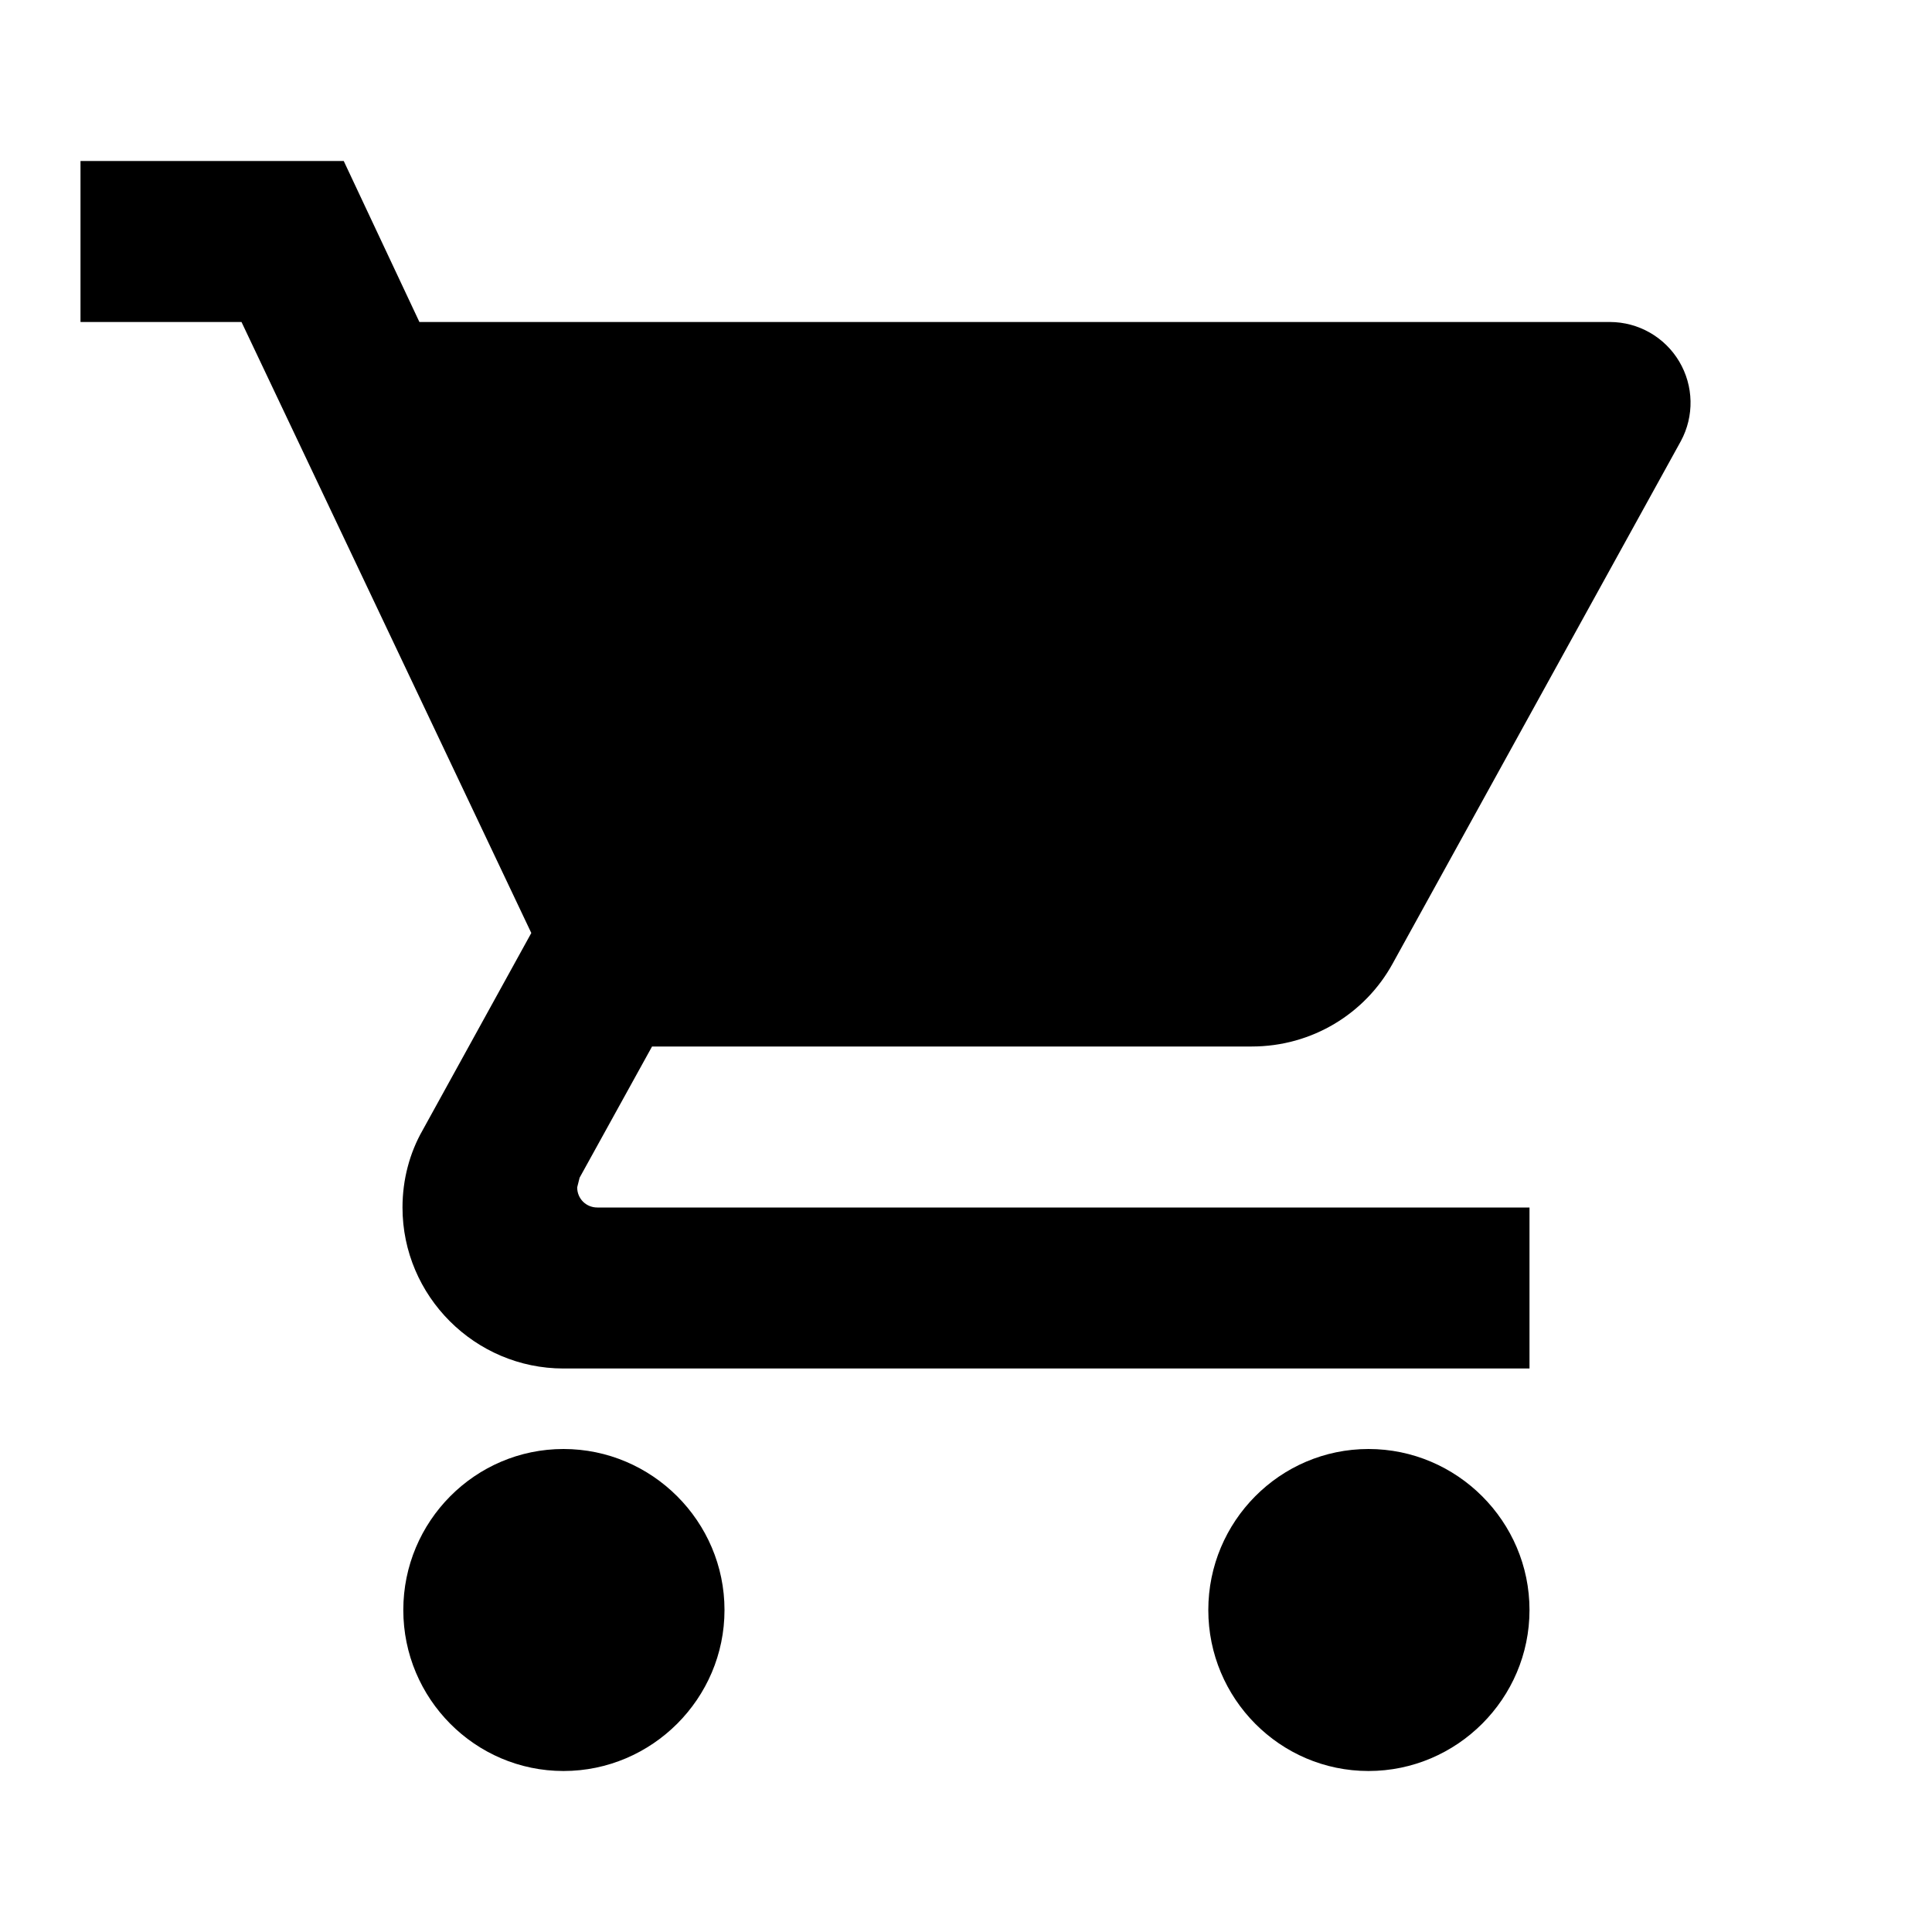
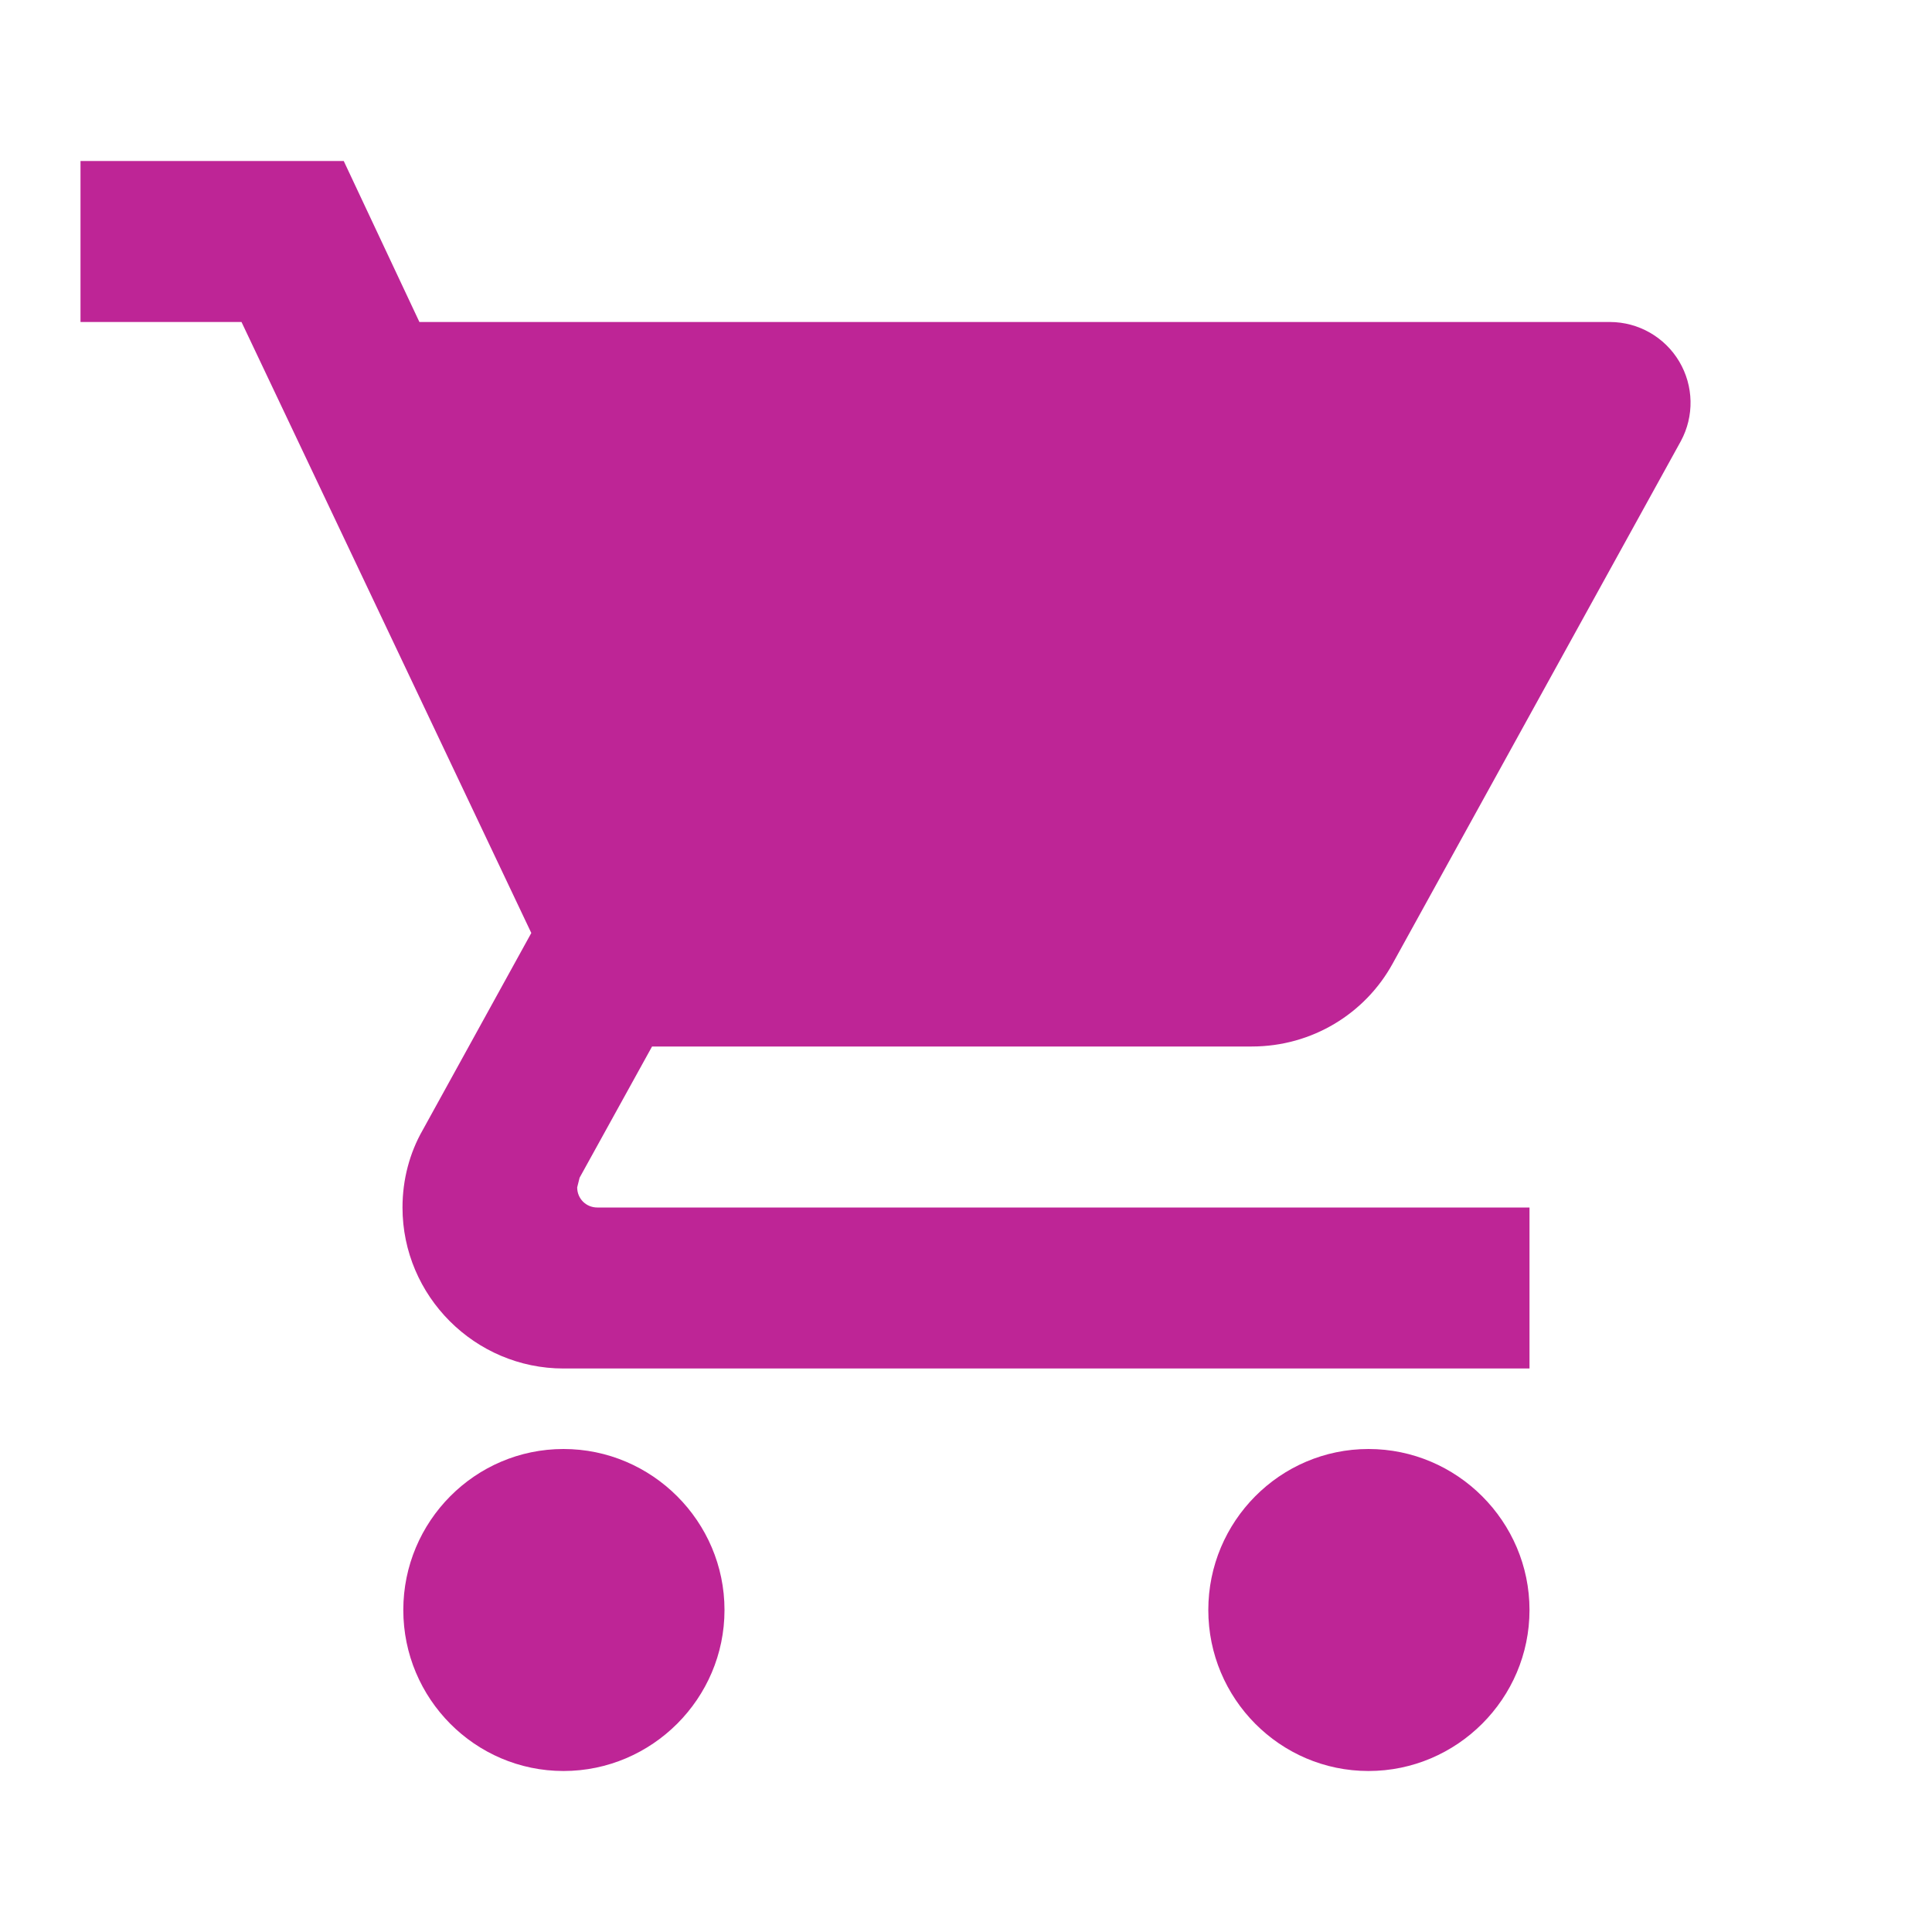
- <svg xmlns="http://www.w3.org/2000/svg" version="1.1" id="Layer_1" focusable="false" x="0px" y="0px" viewBox="0 0 24 24" style="enable-background:new 0 0 24 24;" xml:space="preserve">
+ <svg xmlns="http://www.w3.org/2000/svg" fill="#be2596" version="1.1" id="Layer_1" focusable="false" x="0px" y="0px" viewBox="0 0 24 24" style="enable-background:new 0 0 24 24;" xml:space="preserve">
  <path d="M7 18c-1.1 0-1.99.9-1.99 2S5.9 22 7 22s2-.9 2-2-.9-2-2-2zM1 2v2h2l3.6 7.59-1.35 2.45c-.16.28-.25.61-.25.96 0 1.1.9 2 2 2h12v-2H7.42c-.14 0-.25-.11-.25-.25l.03-.12.9-1.63h7.45c.75 0 1.41-.41 1.75-1.03l3.58-6.49A1.003 1.003 0 0 0 20 4H5.21l-.94-2H1zm16 16c-1.1 0-1.99.9-1.99 2s.89 2 1.99 2 2-.9 2-2-.9-2-2-2z" />
</svg>
